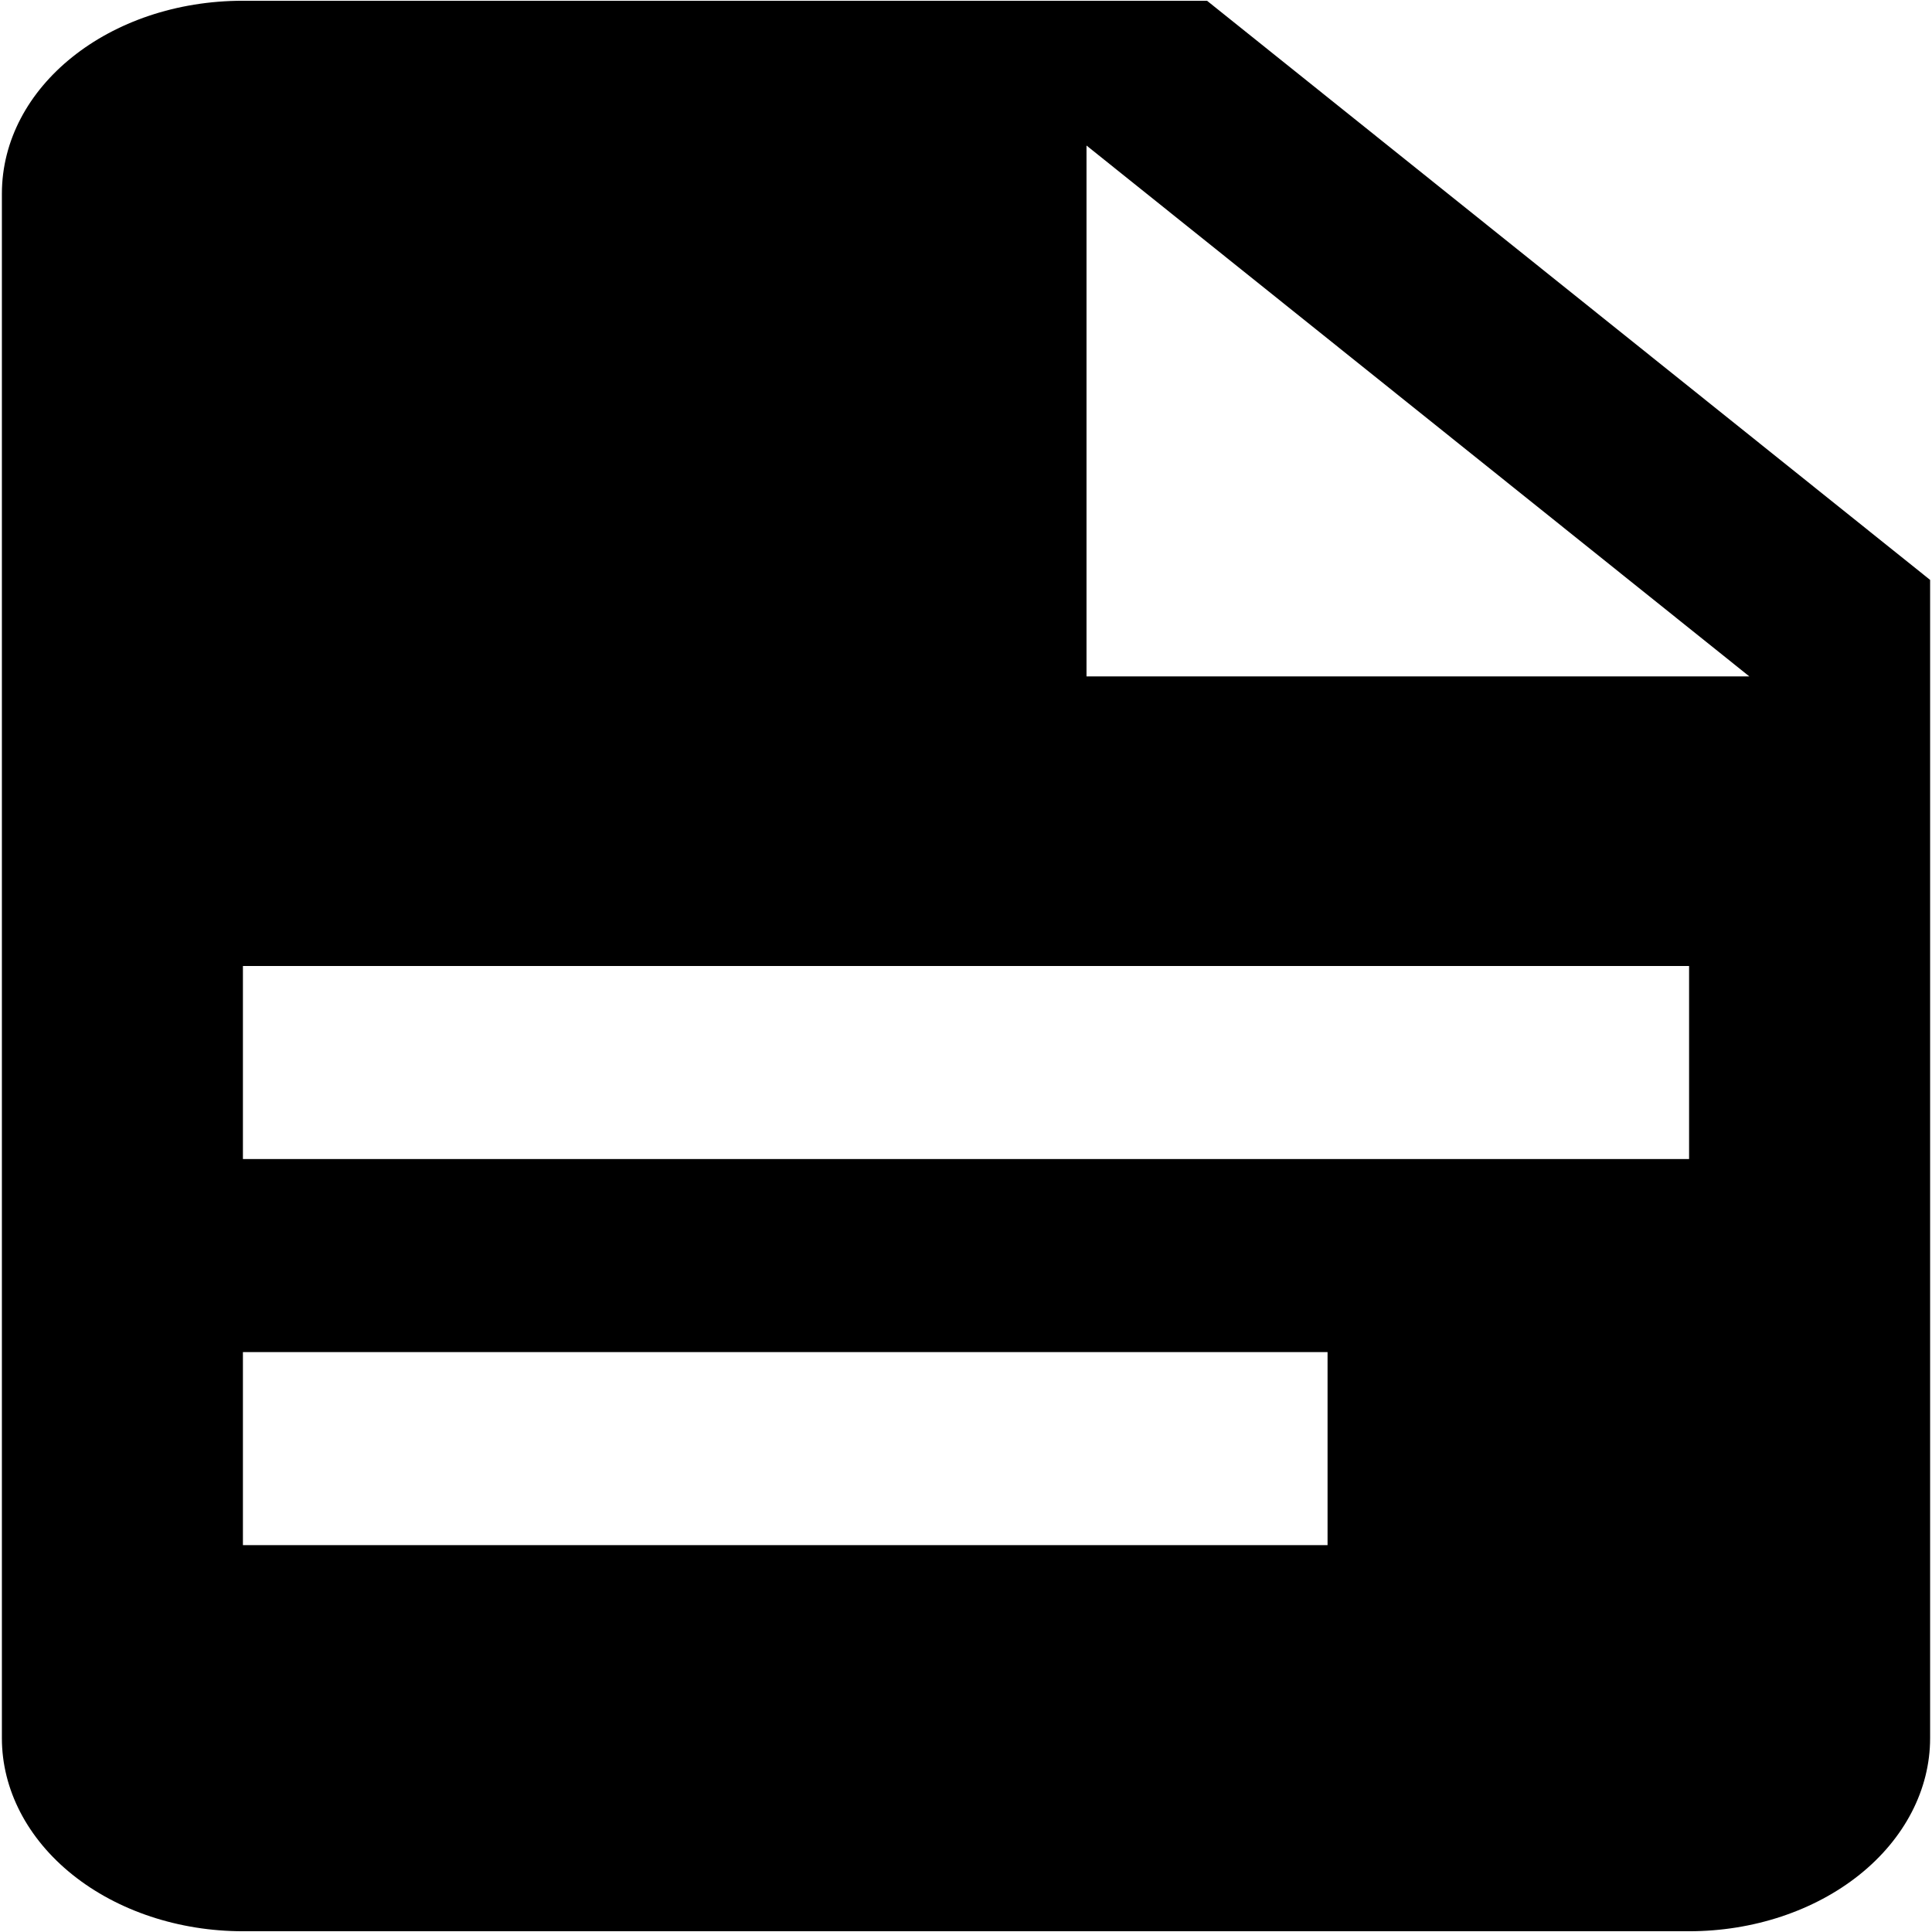
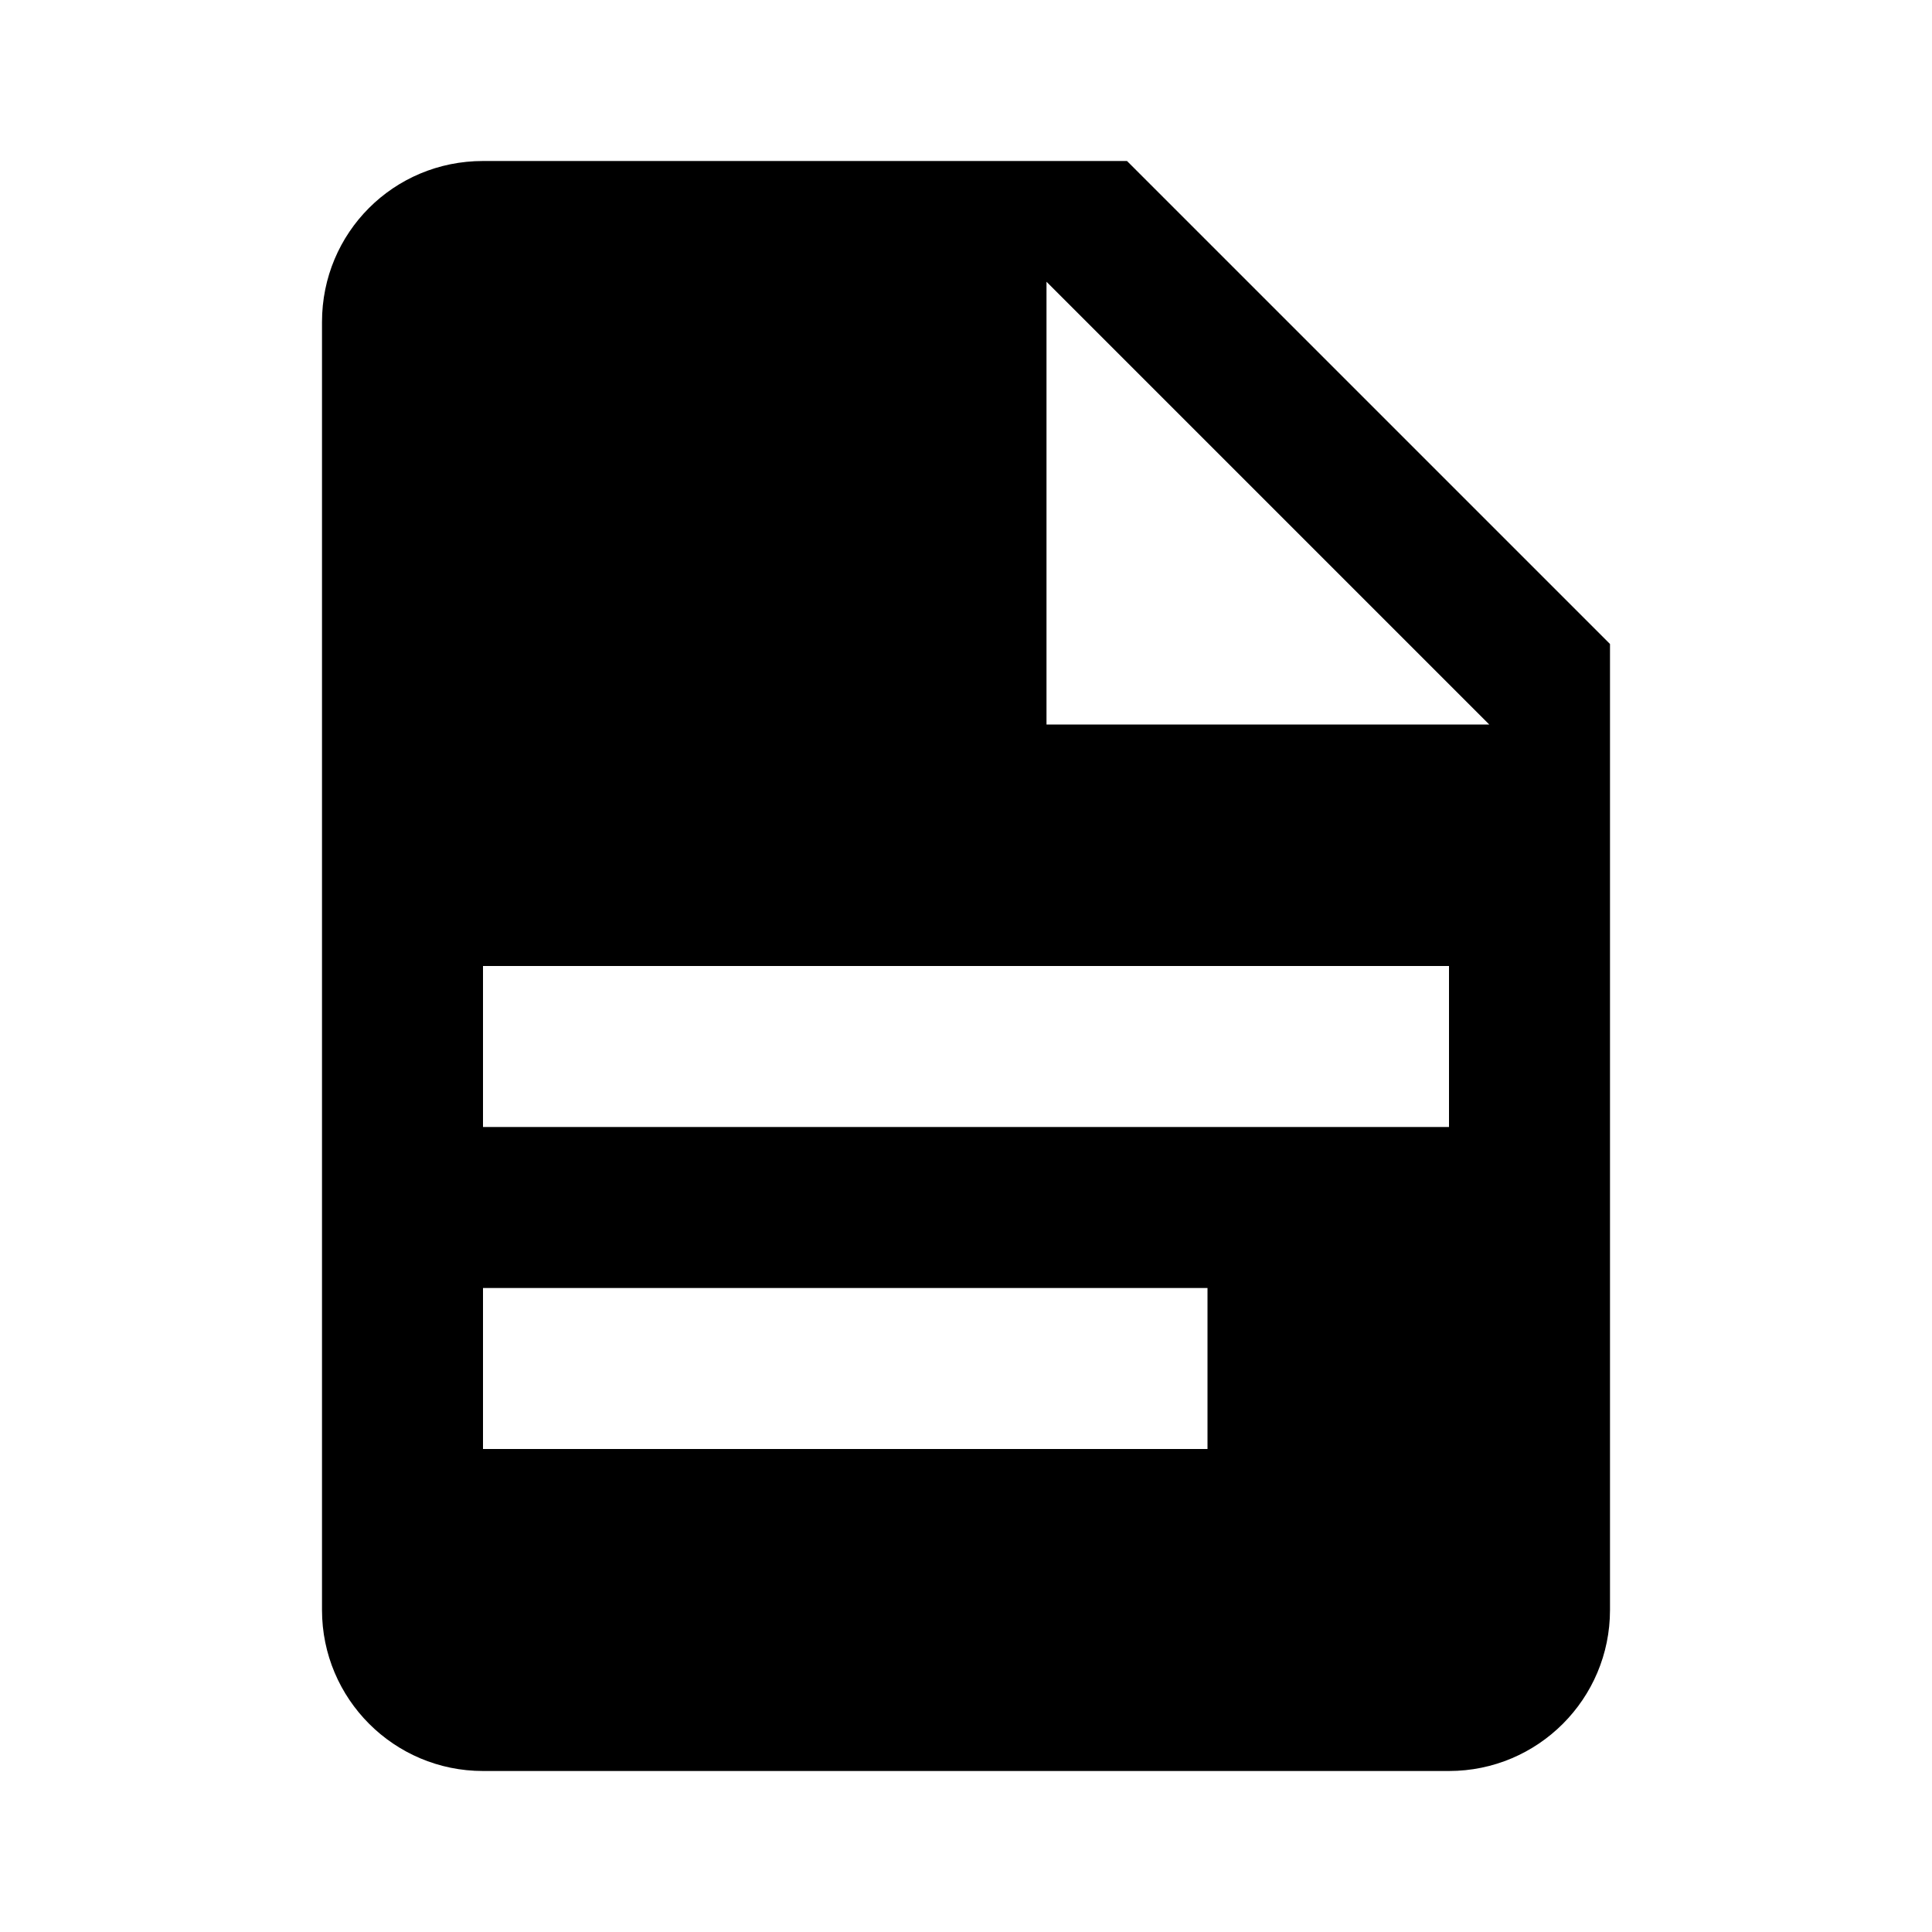
- <svg xmlns="http://www.w3.org/2000/svg" width="128" height="128">
-   <path d="M71.984 44.815H115.9L71.984 9.642v35.173zM16.094.05h63.875l47.906 38.37v76.74c0 3.392-1.682 6.645-4.677 9.044-2.995 2.399-7.056 3.746-11.292 3.746H16.094c-4.236 0-8.297-1.347-11.292-3.746-2.995-2.399-4.677-5.652-4.677-9.044V12.84C.125 5.742 7.23.05 16.094.05zm71.86 102.32V89.58h-71.86v12.79h71.86zm23.952-25.58V64H16.094v12.79h95.812z" />
+ <svg xmlns="http://www.w3.org/2000/svg" t="1517304186474" class="icon" style="" viewBox="0 0 1024 1024" version="1.1" p-id="5672" width="64" height="64">
+   <defs>
+     <style type="text/css" />
+   </defs>
+   <path d="M554.667 384h234.667L554.667 149.333V384M256 85.333h341.333l256 256v512a85.333 85.333 0 0 1-85.333 85.333H256a85.333 85.333 0 0 1-85.333-85.333V170.667c0-47.36 37.973-85.333 85.333-85.333m384 682.667v-85.333H256v85.333h384m128-170.667v-85.333H256v85.333h512z" fill="" p-id="5673" />
</svg>
